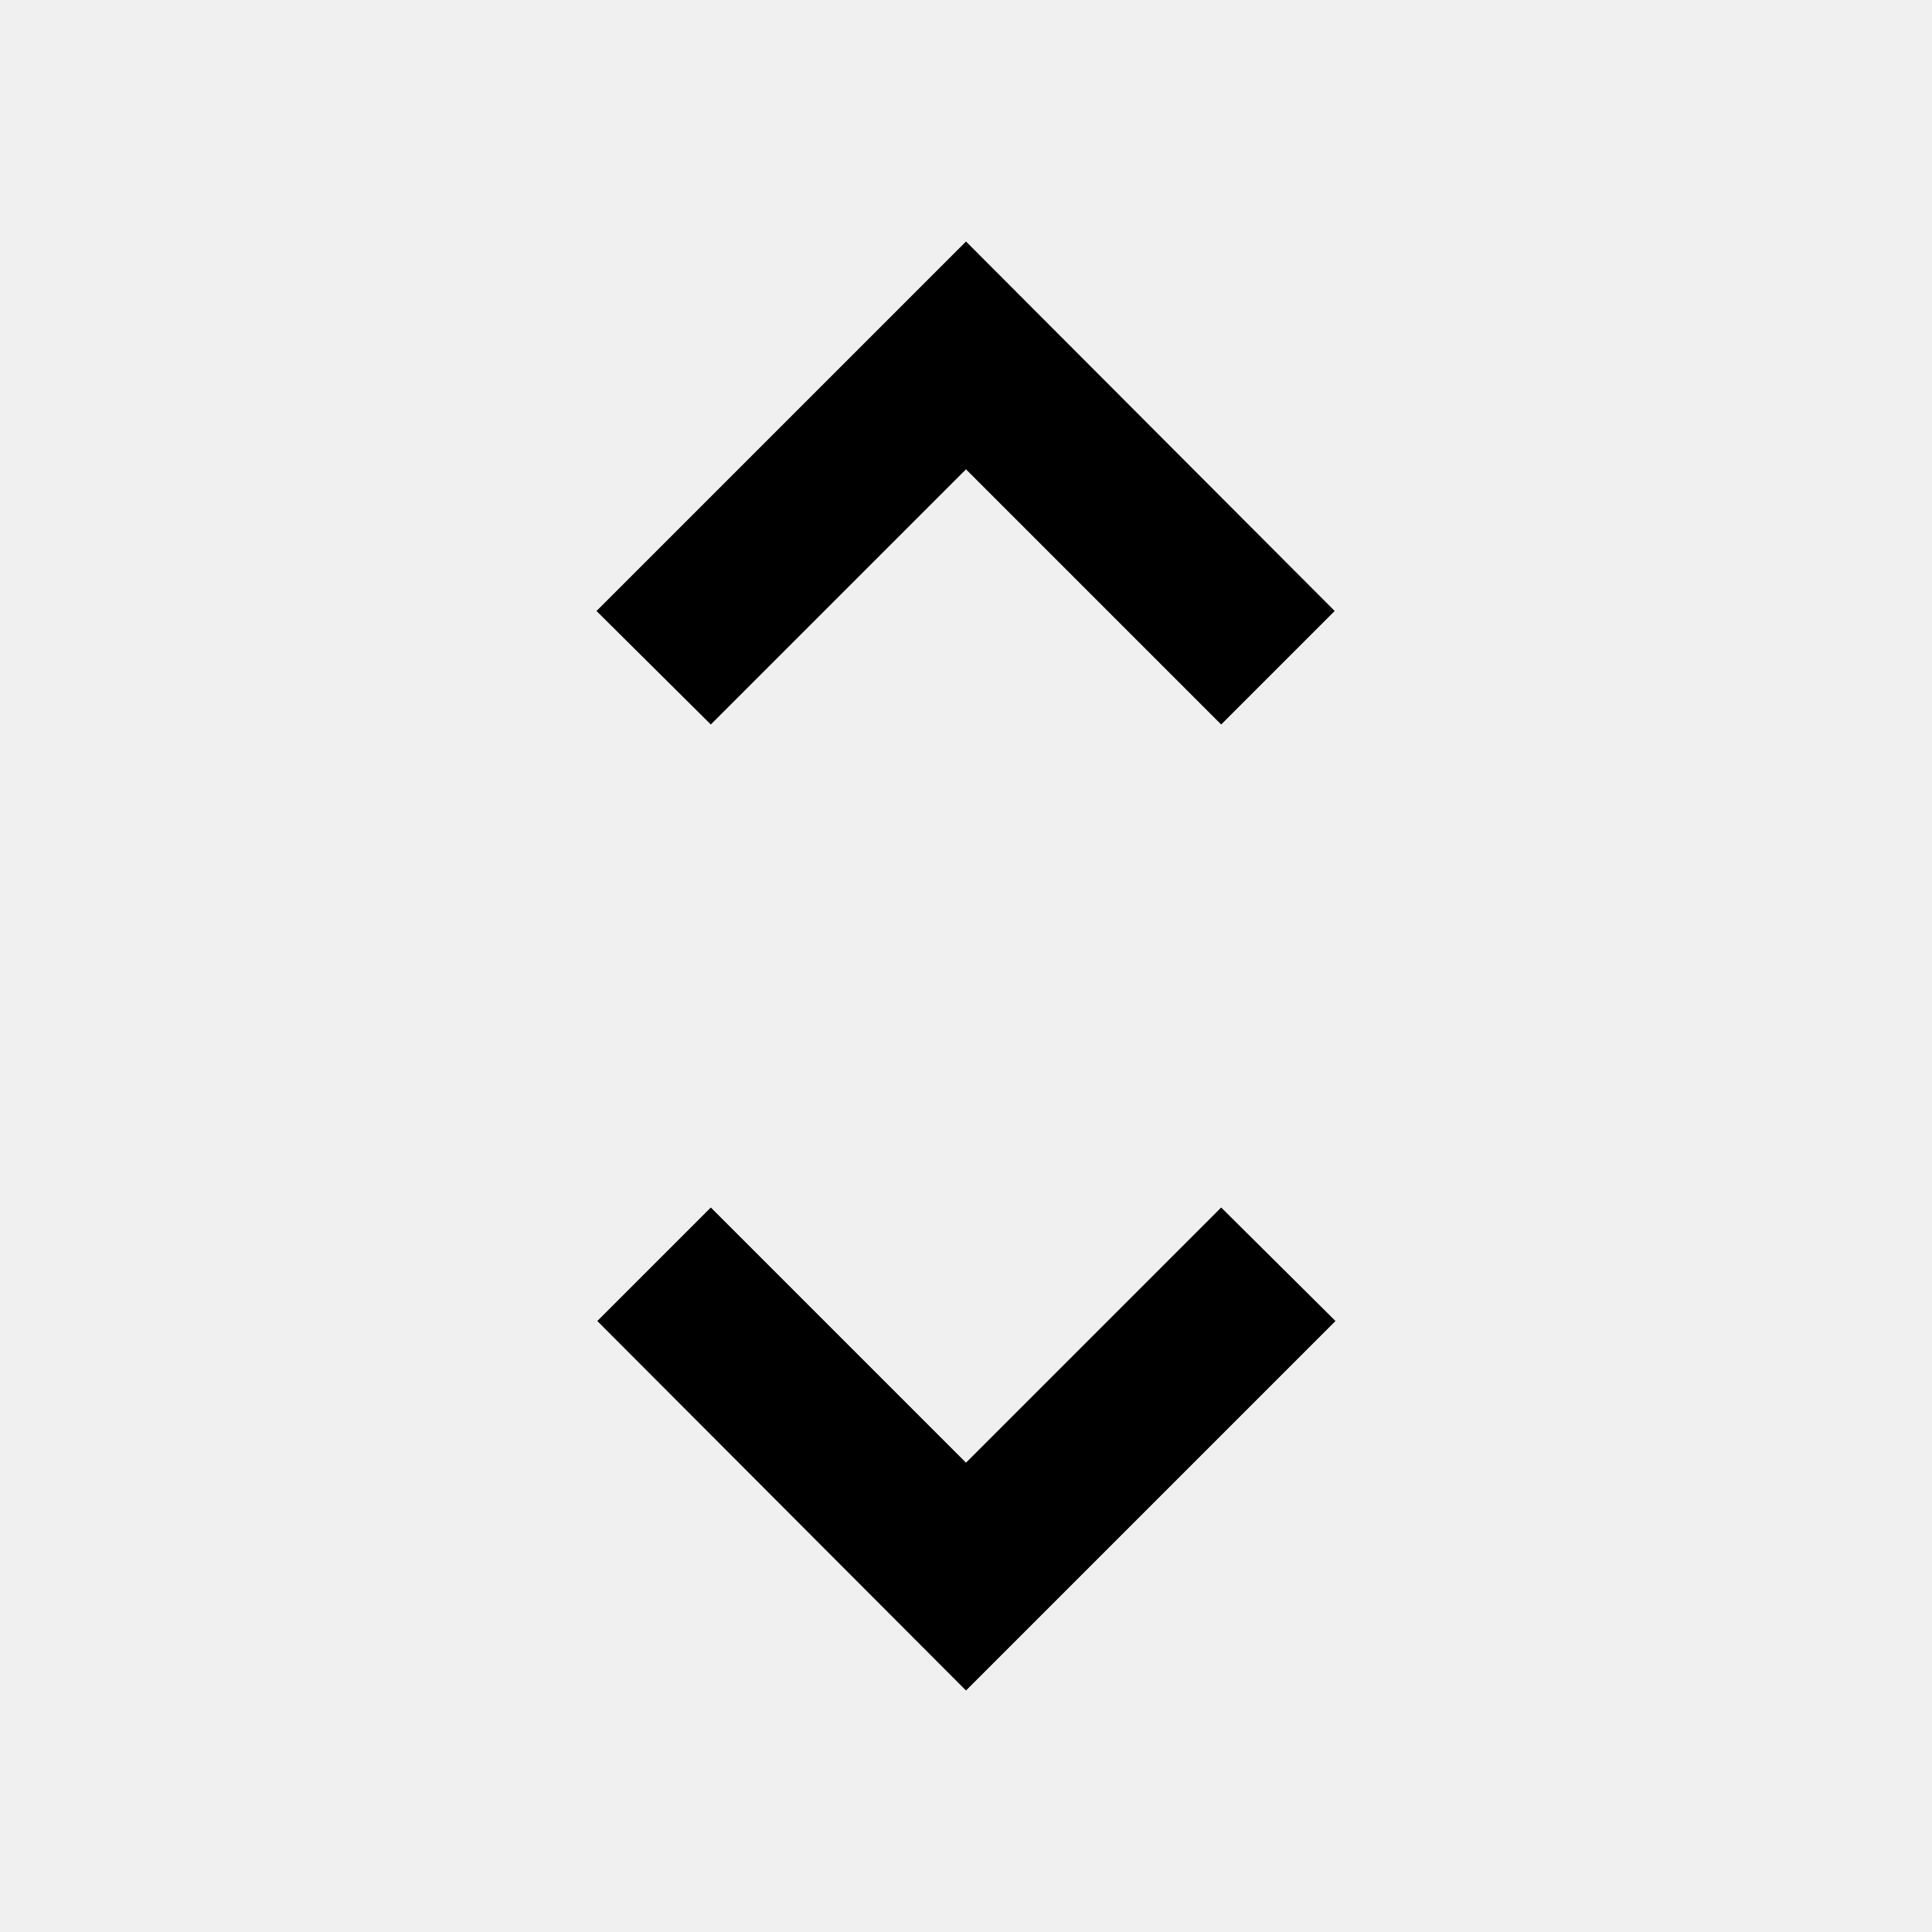
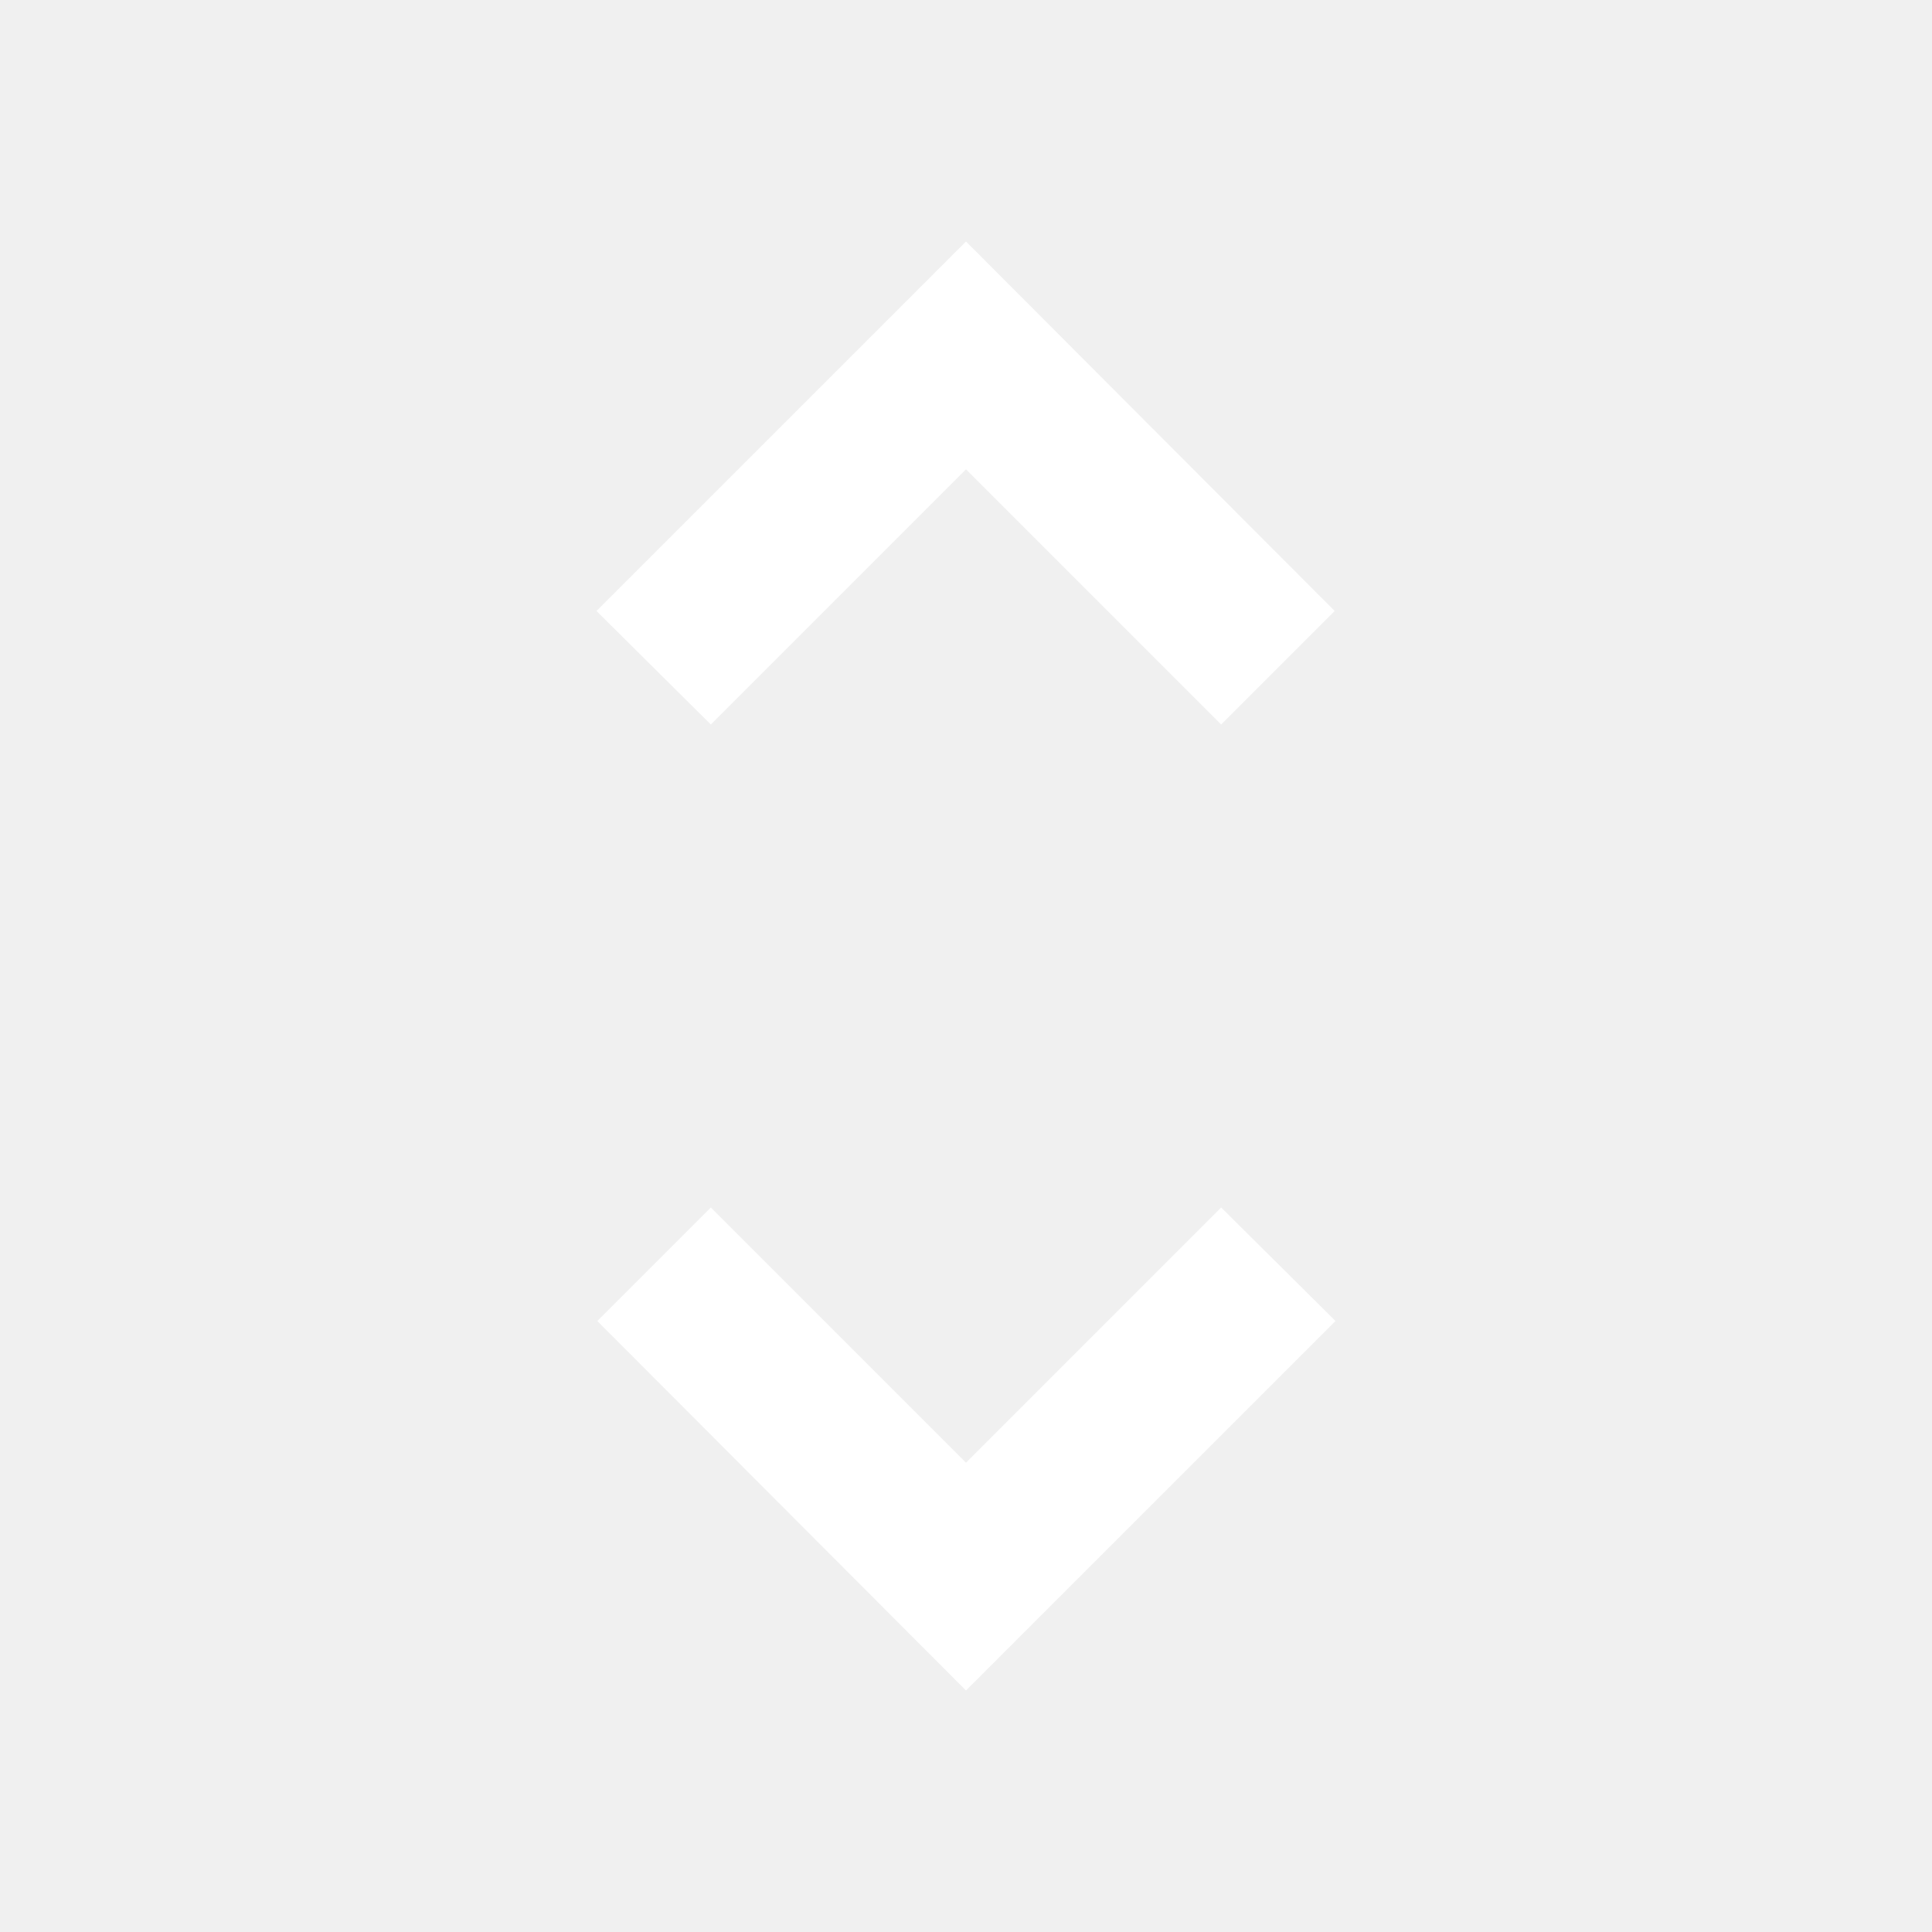
- <svg xmlns="http://www.w3.org/2000/svg" viewBox="0 0 24 24">
+ <svg xmlns="http://www.w3.org/2000/svg" viewBox="0 0 24 24" fill="white">
  <path d="M12 5.83L15.17 9l1.41-1.41L12 3L7.41 7.59L8.83 9L12 5.83zm0 12.34L8.83 15l-1.41 1.41L12 21l4.59-4.59L15.17 15L12 18.17z" />
</svg>
